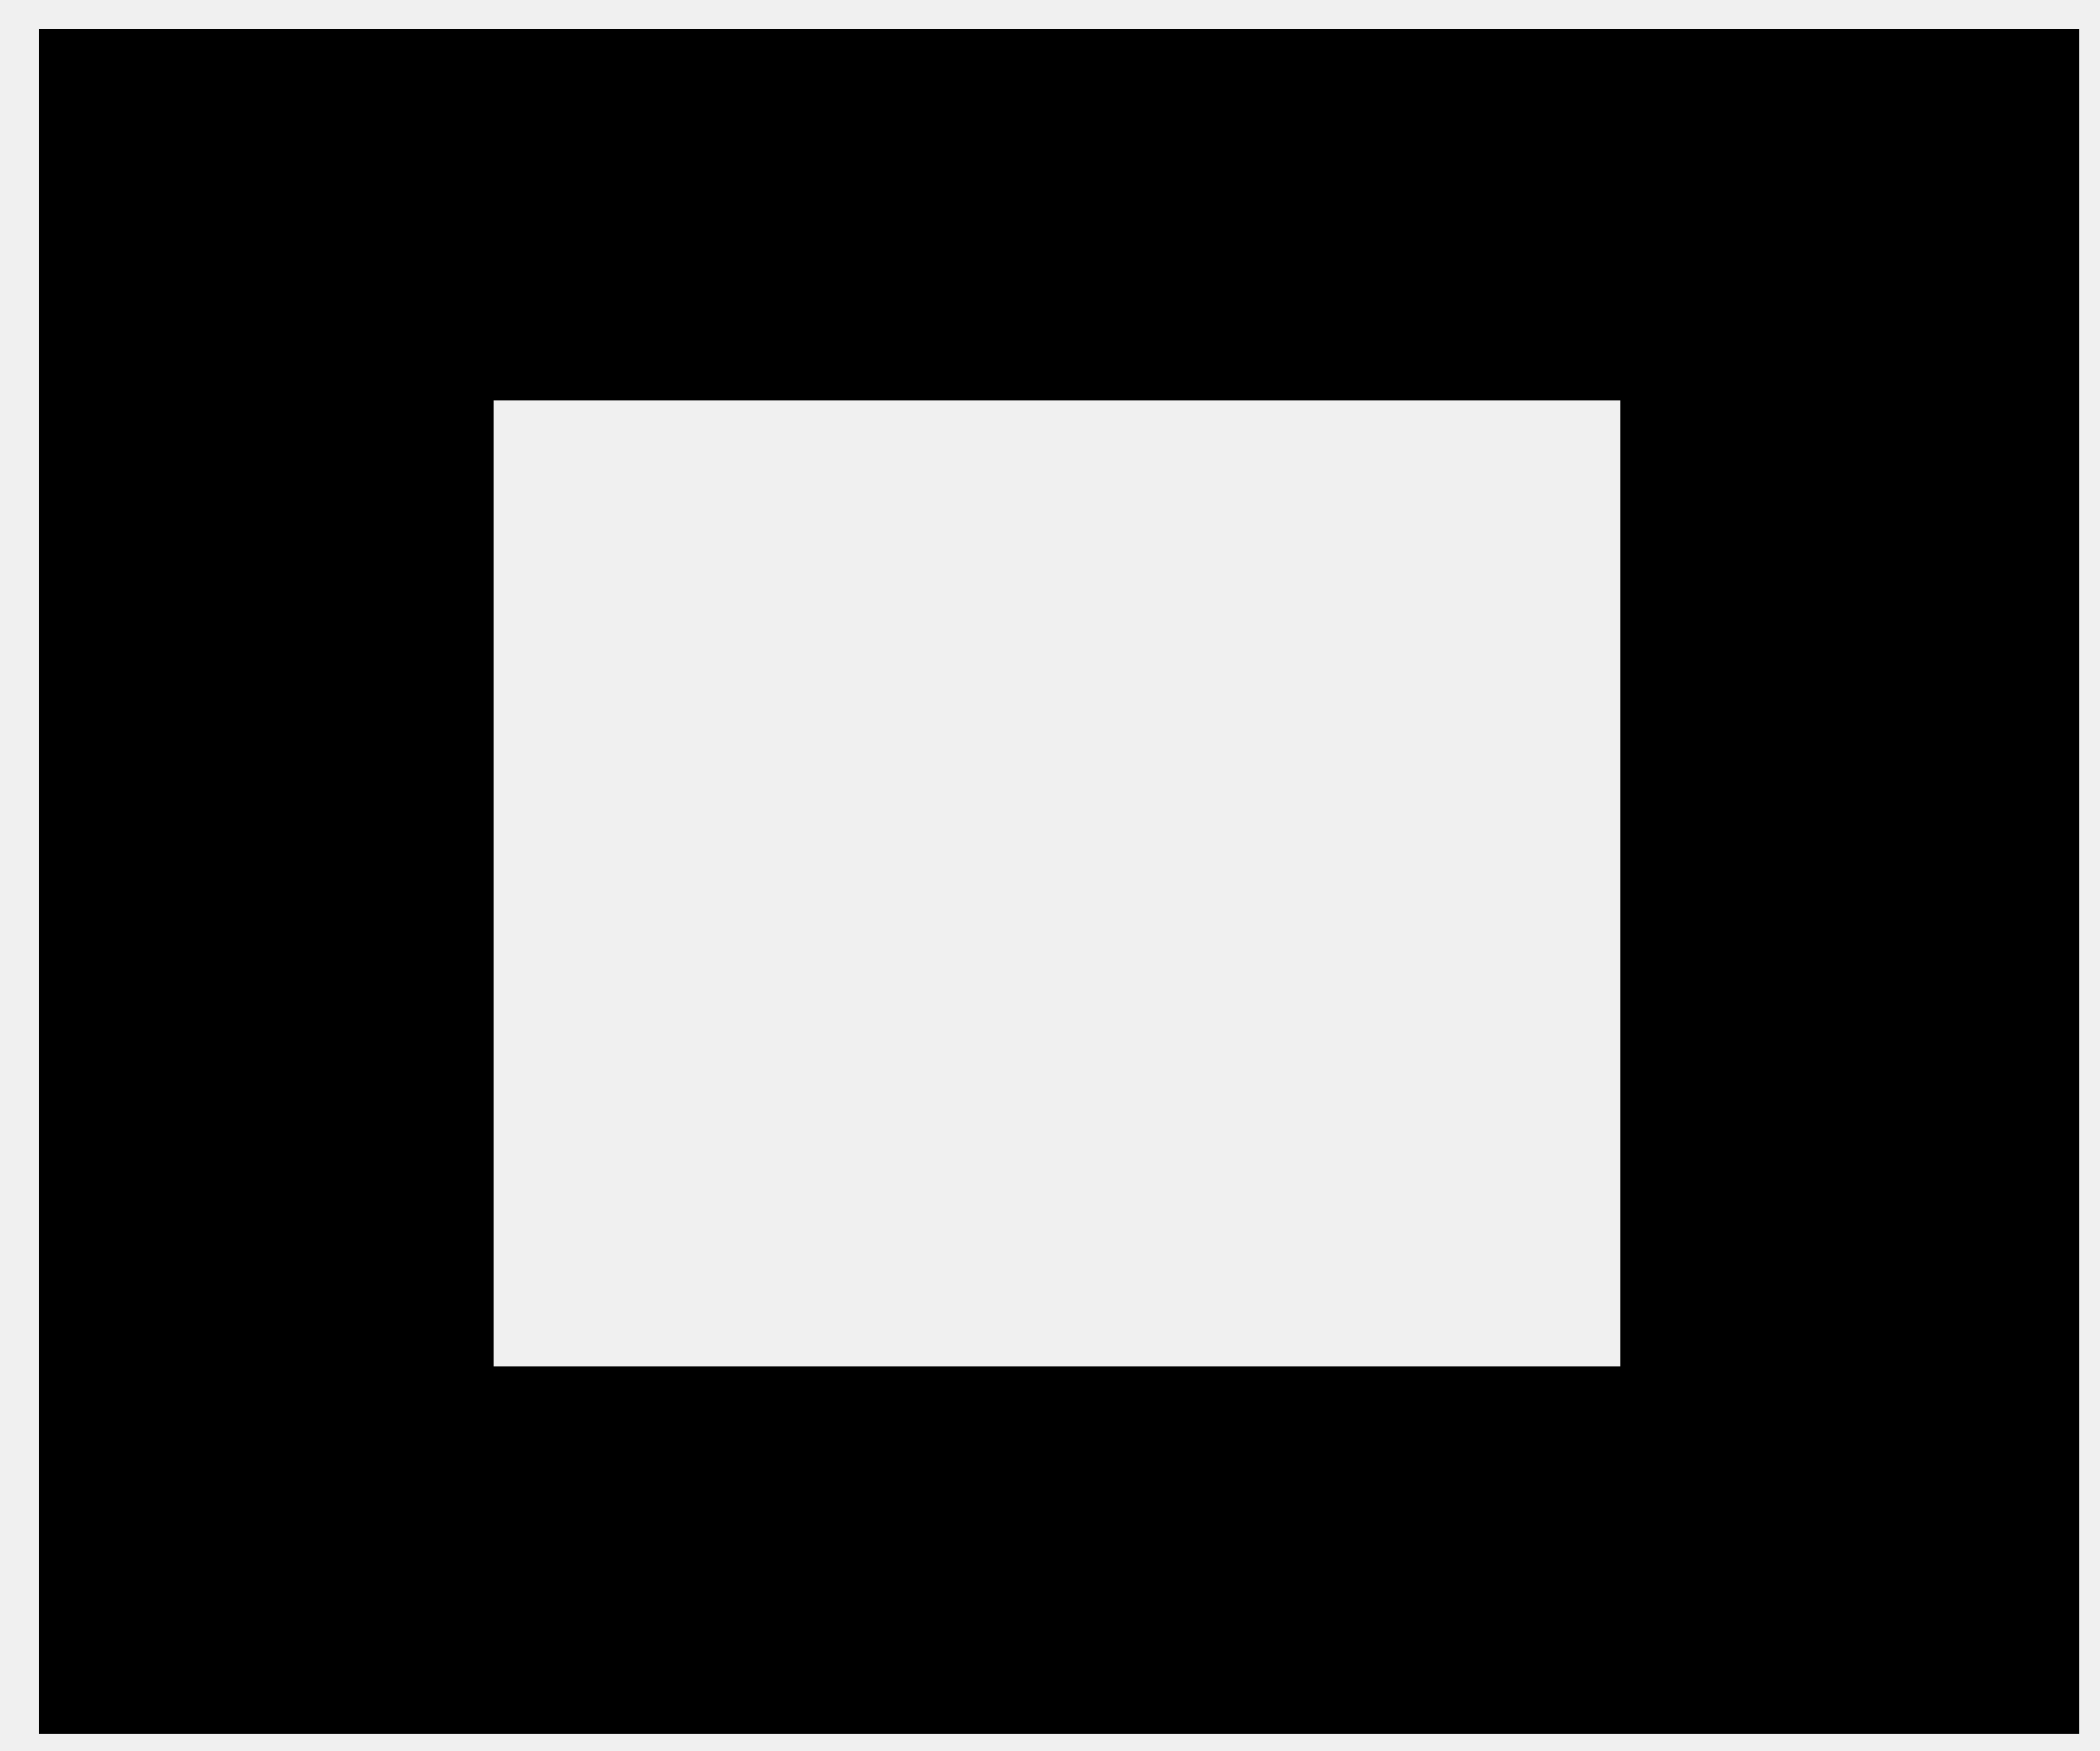
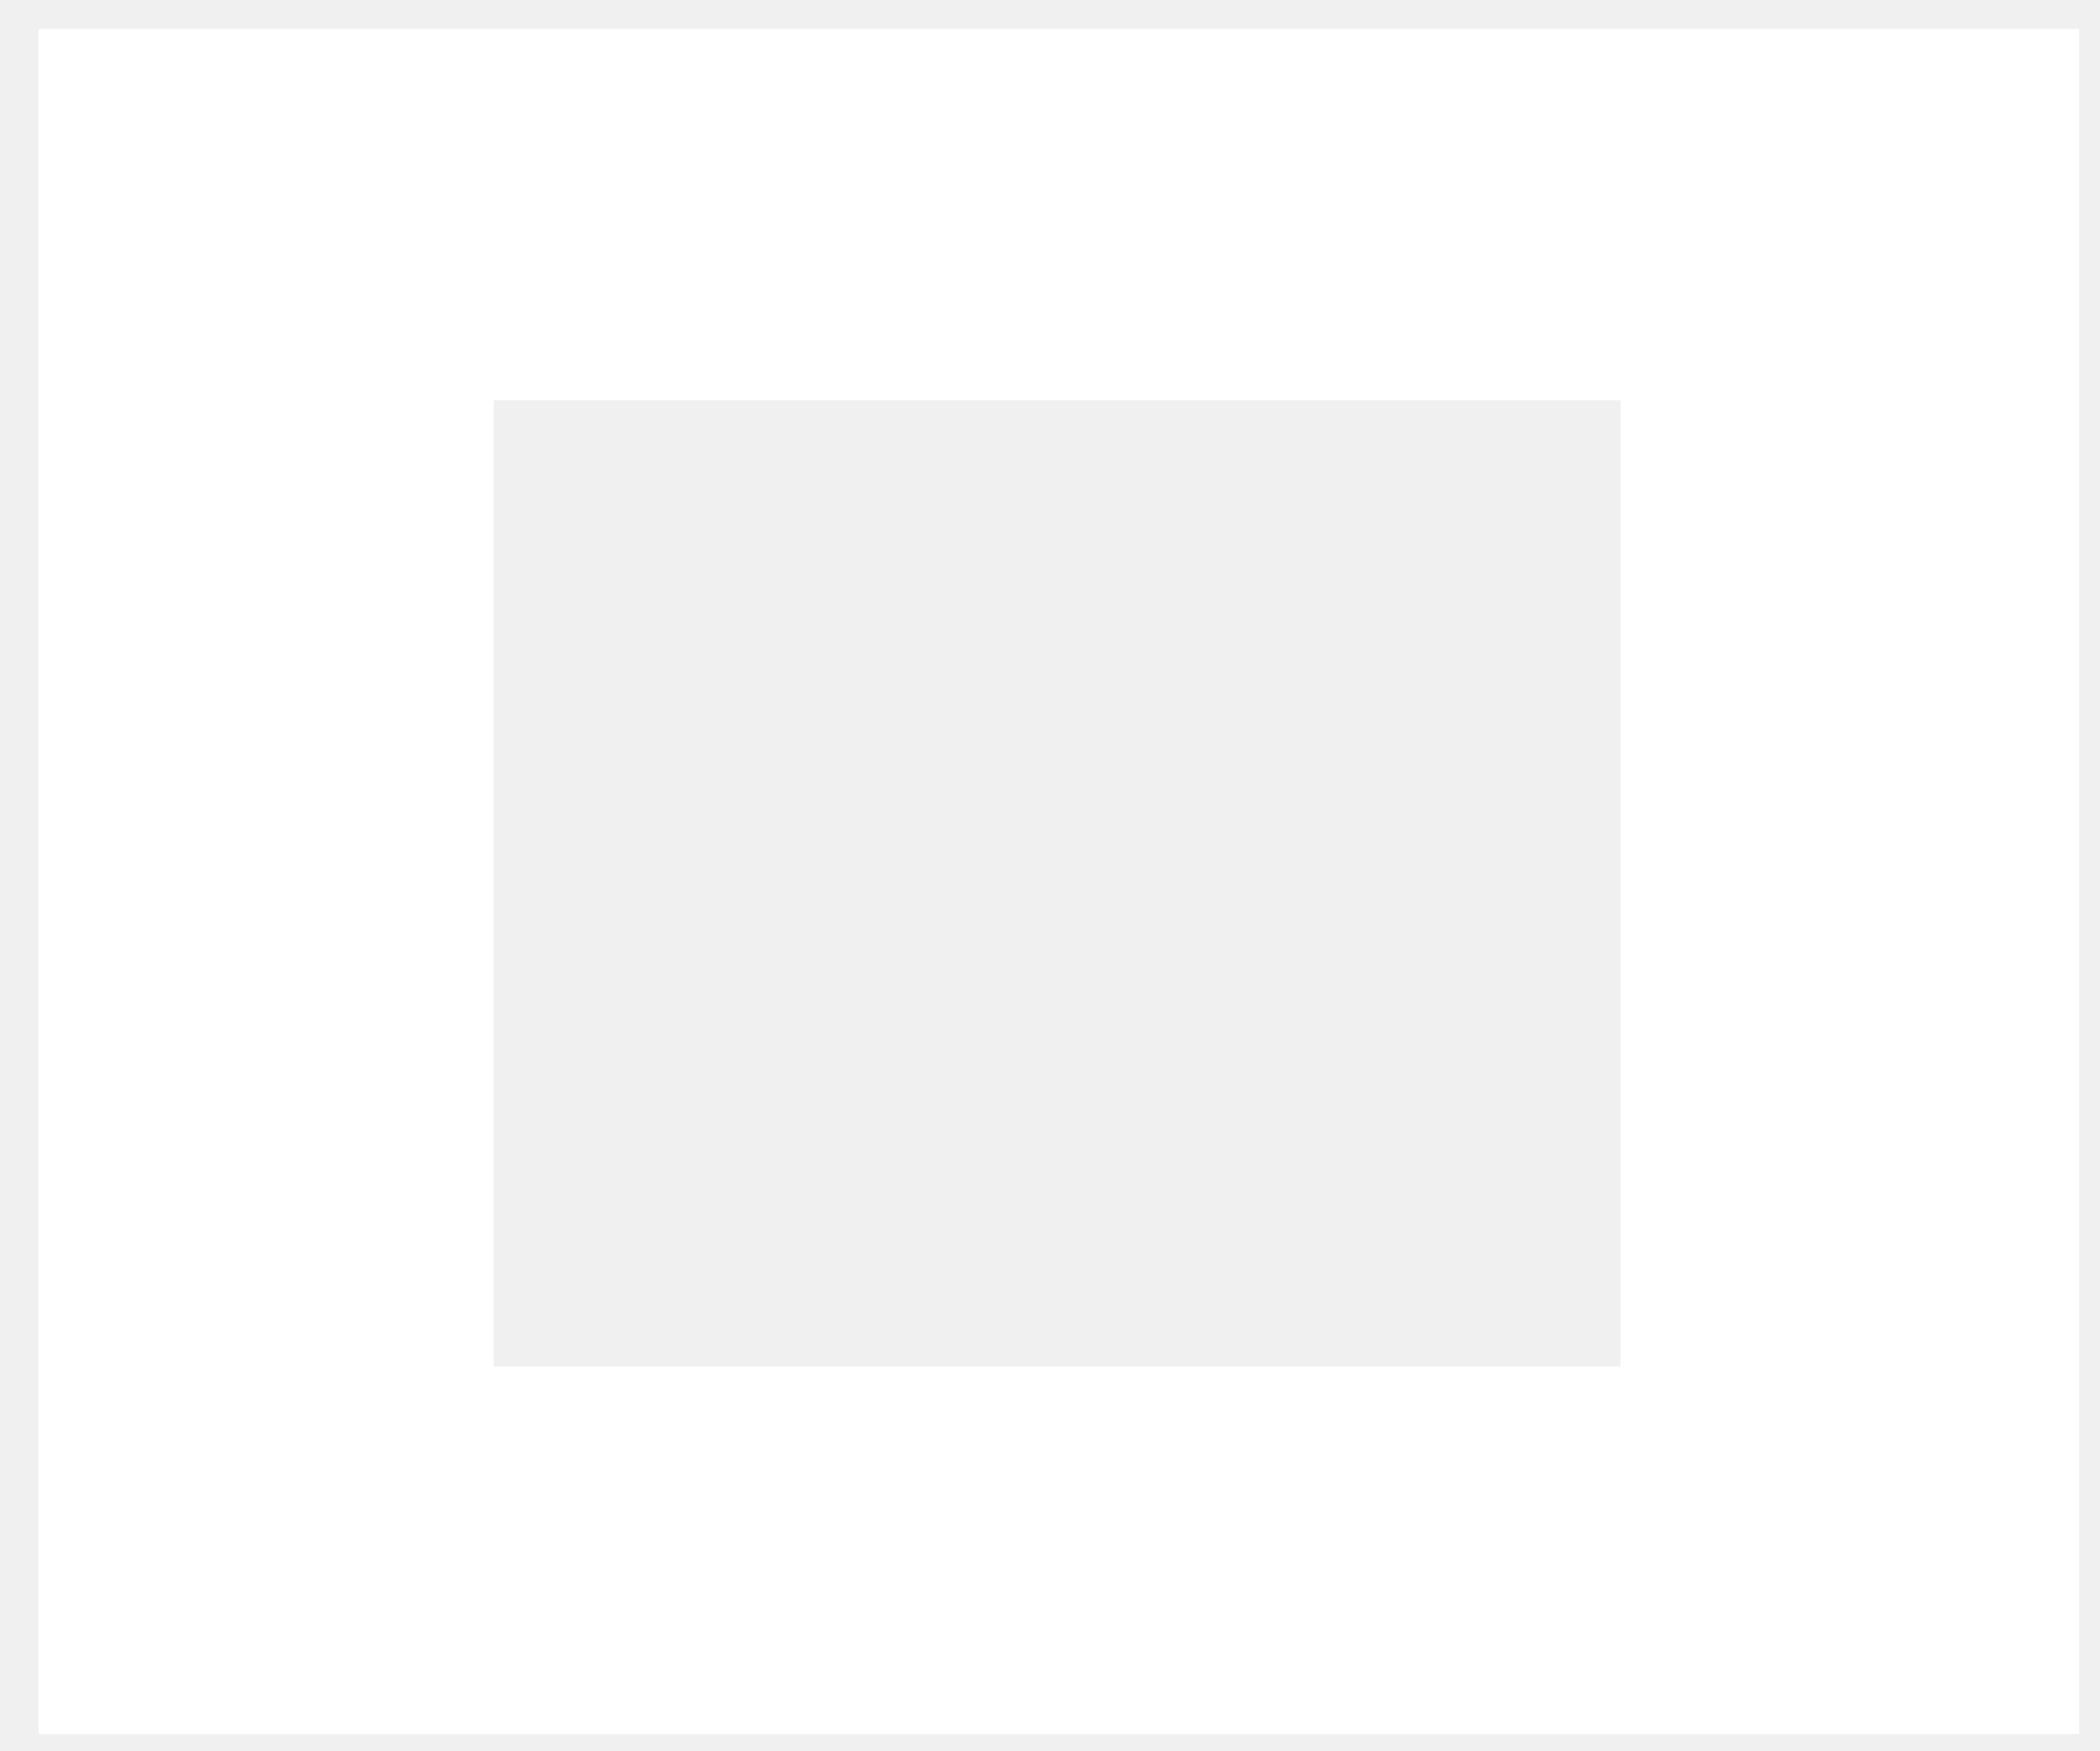
<svg xmlns="http://www.w3.org/2000/svg" width="18" height="15" viewBox="0 0 18 15" fill="none">
-   <path d="M0.331 0.25V14.86H17.821V0.25H0.331ZM13.891 3.43V11.71H4.231V3.43H13.891Z" fill="black" />
+   <path d="M0.331 0.25V14.86H17.821V0.25H0.331ZM13.891 3.43V11.71H4.231V3.43H13.891Z" fill="white" />
</svg>
